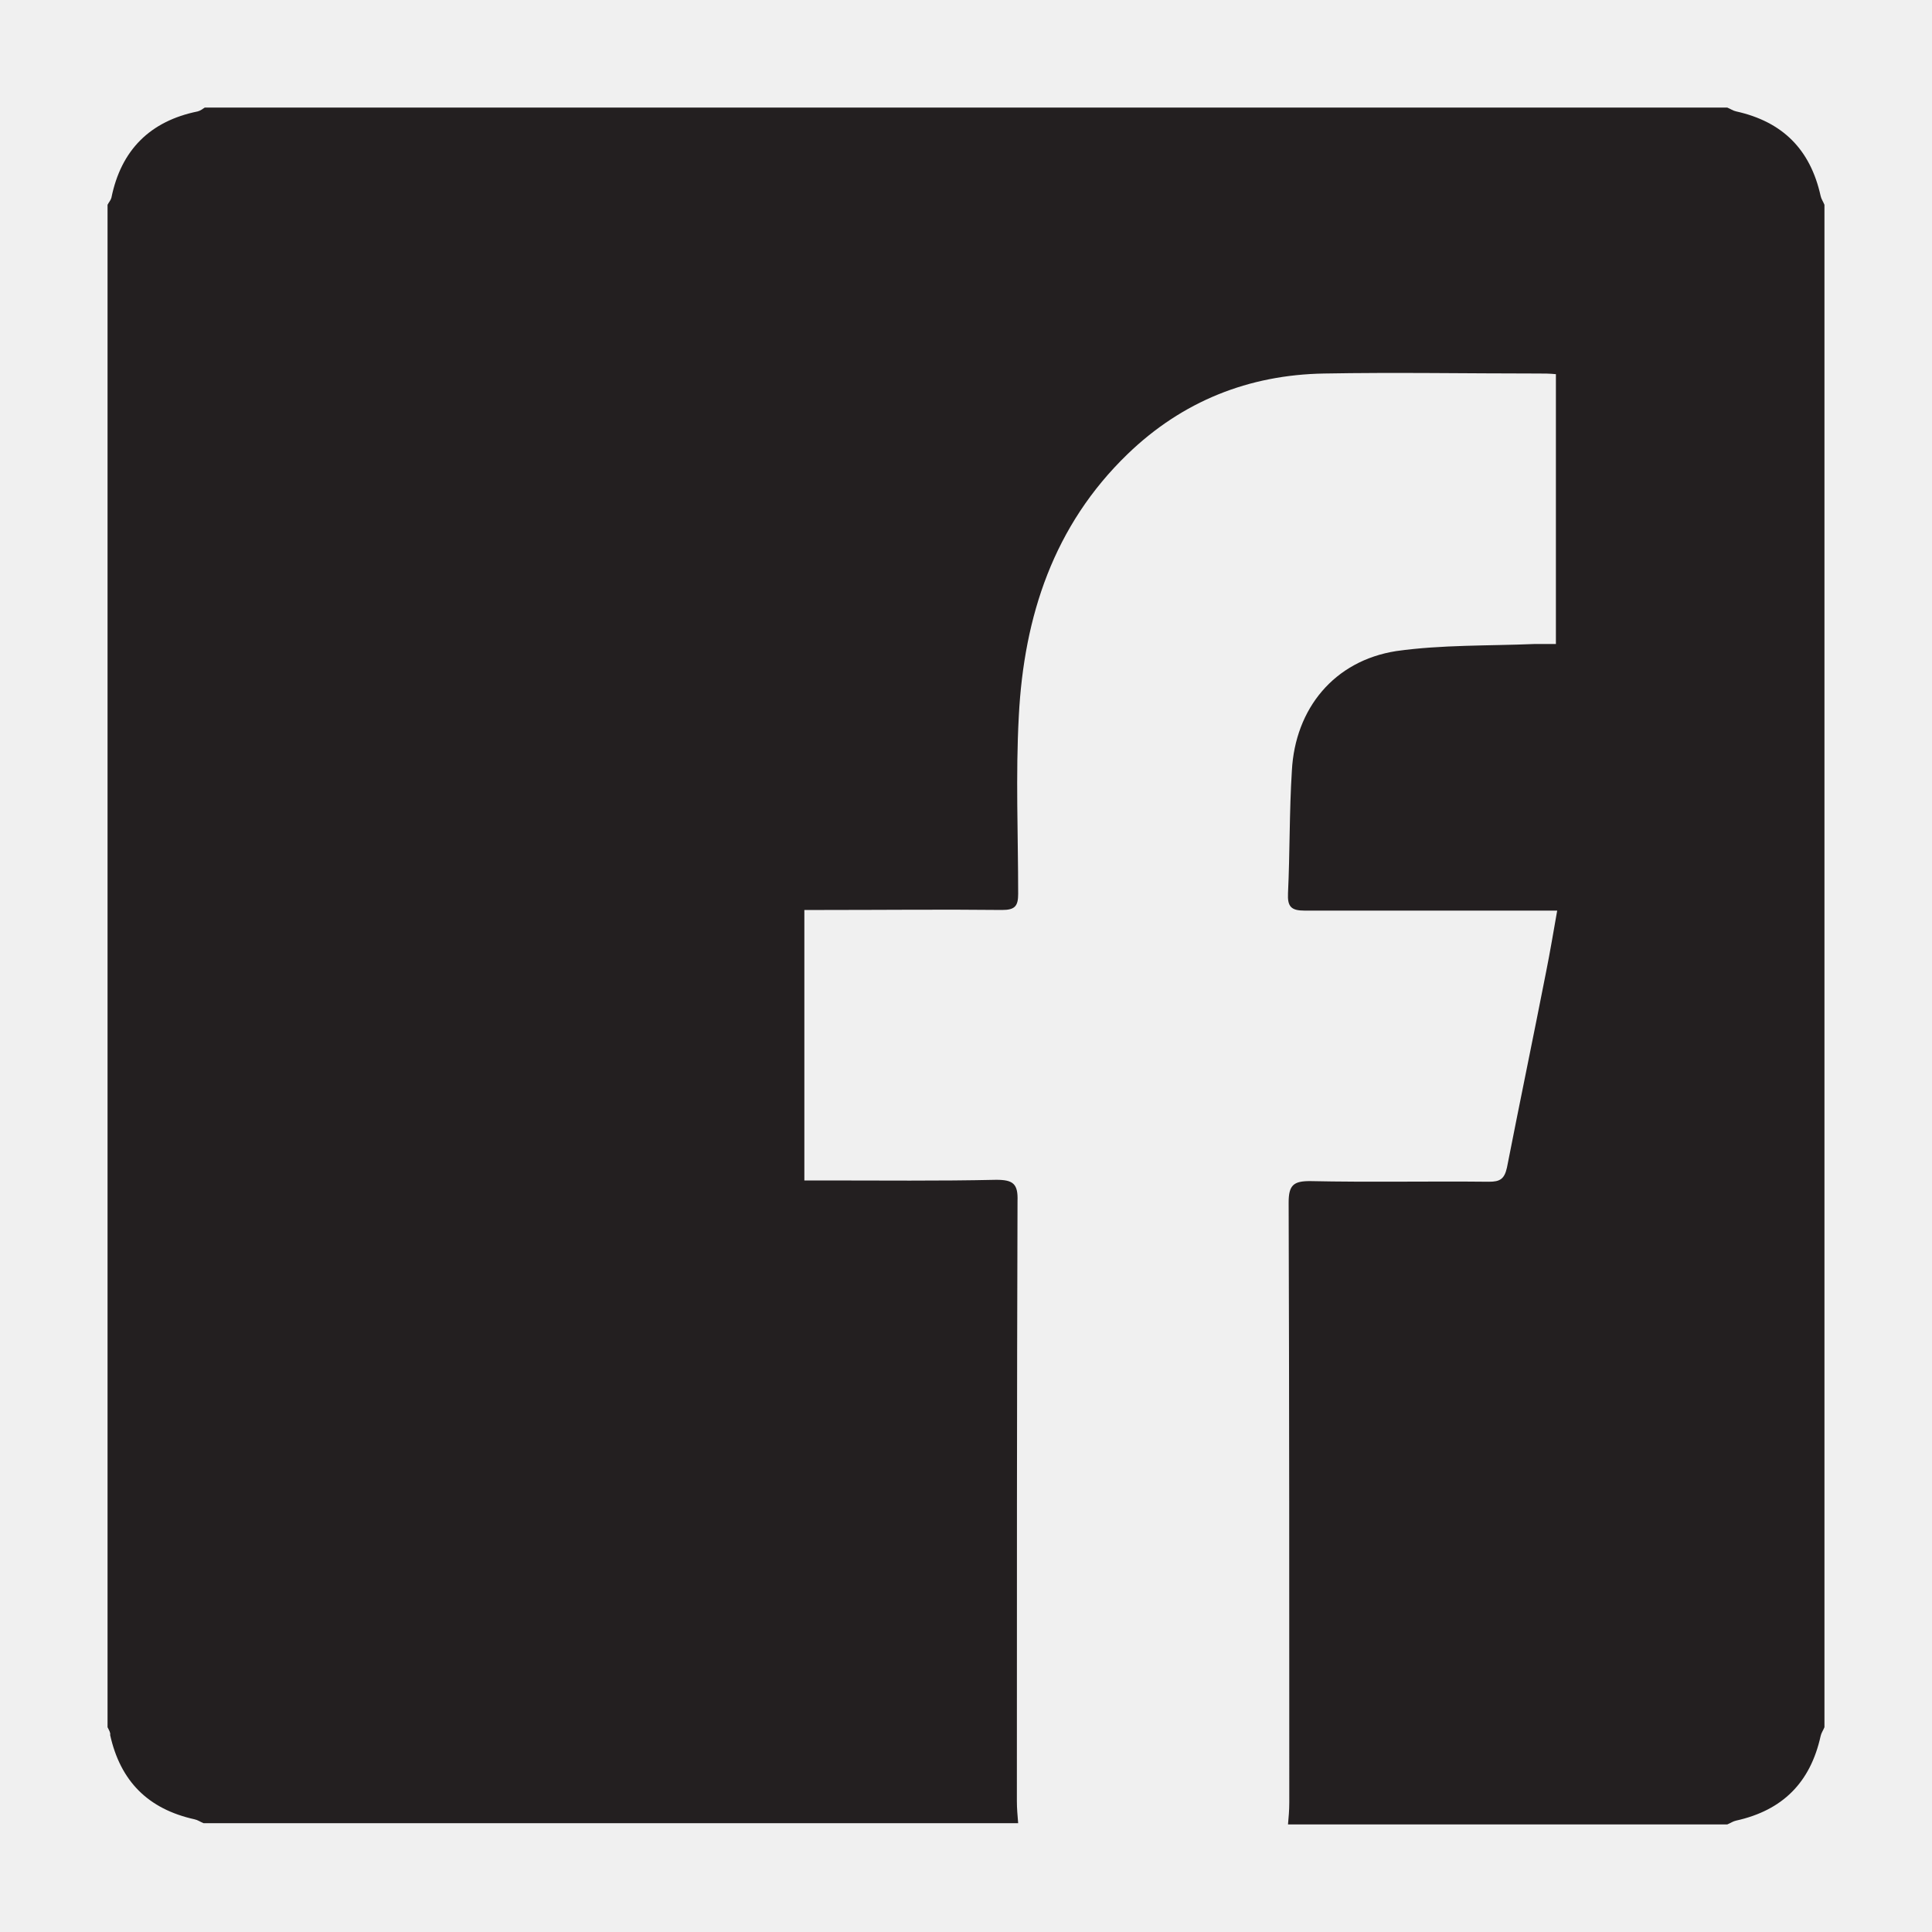
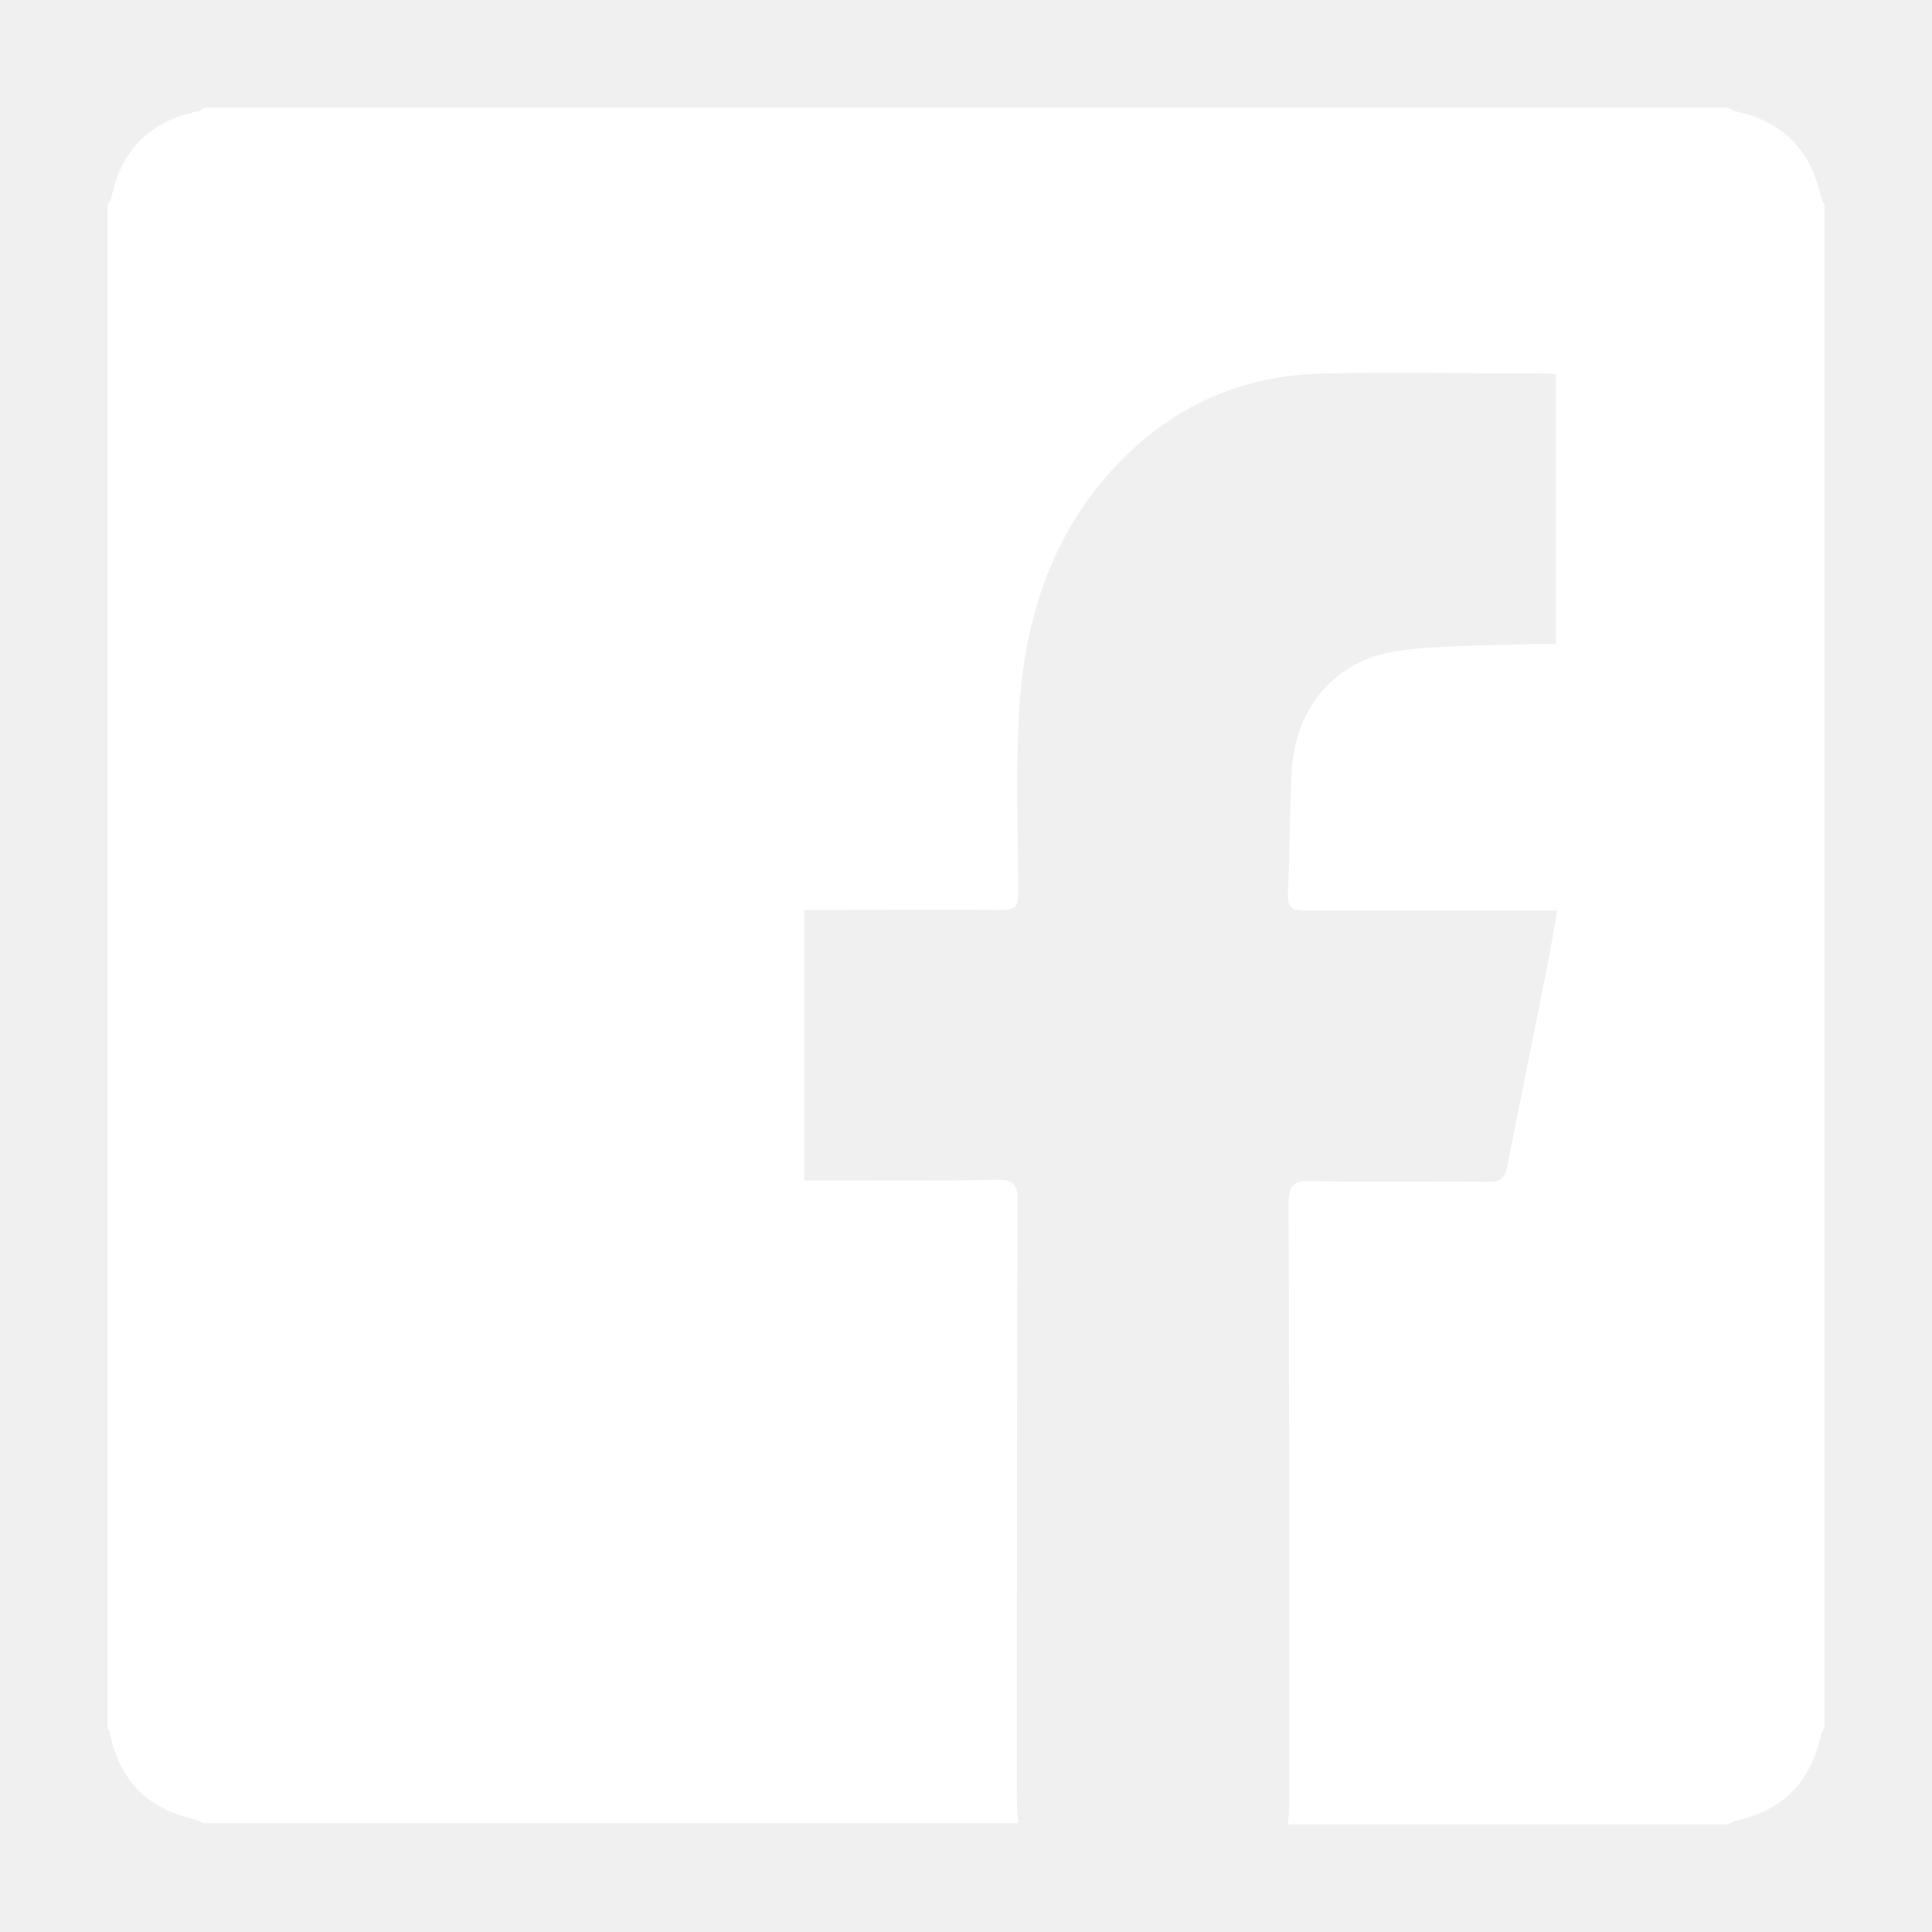
<svg xmlns="http://www.w3.org/2000/svg" version="1.1" id="Layer_1" x="0px" y="0px" viewBox="0 0 300 300" enable-background="new 0 0 300 300" xml:space="preserve">
  <g>
-     <path fill="#231F20" d="M16.7,268.2c0-78.8,0-157.6,0-236.4c0.2-0.4,0.5-0.7,0.6-1.1c1.5-7.4,6-11.9,13.4-13.4   c0.4-0.1,0.8-0.4,1.1-0.6c78.8,0,157.6,0,236.4,0c0.5,0.2,0.9,0.5,1.4,0.6c7.2,1.6,11.5,5.9,13.1,13.1c0.1,0.5,0.4,0.9,0.6,1.4   c0,78.8,0,157.6,0,236.4c-0.2,0.5-0.5,0.9-0.6,1.4c-1.6,7.2-5.9,11.5-13.1,13.1c-0.5,0.1-0.9,0.4-1.4,0.6c-22.7,0-45.5,0-68.2,0   c0.1-1.1,0.2-2.2,0.2-3.4c0-31.1,0-62.1-0.1-93.2c0-2.7,0.8-3.3,3.3-3.3c9.3,0.2,18.6,0,27.8,0.1c1.7,0,2.4-0.4,2.8-2.2   c2-10.2,4.1-20.3,6.1-30.5c0.6-3,1.1-6,1.7-9.4c-1.5,0-2.5,0-3.5,0c-11.9,0-23.8,0-35.7,0c-2.1,0-2.7-0.6-2.6-2.7   c0.3-6.3,0.2-12.7,0.6-19c0.5-9.7,6.6-17.1,16.2-18.6c7.1-1,14.3-0.8,21.5-1.1c1.1,0,2.2,0,3.3,0c0-14.2,0-28,0-41.9   c-1-0.1-1.8-0.1-2.7-0.1c-11.1,0-22.2-0.2-33.3,0c-11.7,0.2-22,4.3-30.5,12.5c-11.5,11.1-16.1,25.2-16.9,40.7   c-0.5,9.2-0.1,18.4-0.1,27.6c0,1.9-0.5,2.5-2.5,2.5c-9.2-0.1-18.4,0-27.6,0c-1,0-2,0-3.1,0c0,14.2,0,28,0,42c1.1,0,2.1,0,3,0   c8.9,0,17.9,0.1,26.8-0.1c2.6,0,3.4,0.6,3.3,3.3c-0.1,31.1-0.1,62.1-0.1,93.2c0,1.1,0.1,2.2,0.2,3.4c-42.2,0-84.3,0-126.5,0   c-0.5-0.2-0.9-0.5-1.4-0.6c-7.2-1.6-11.5-5.9-13.1-13.1C17.2,269.1,16.9,268.6,16.7,268.2z" />
+     <path fill="#FFFFFF" d="M16.7,268.2c0-78.8,0-157.6,0-236.4c0.2-0.4,0.5-0.7,0.6-1.1c1.5-7.4,6-11.9,13.4-13.4   c0.4-0.1,0.8-0.4,1.1-0.6c78.8,0,157.6,0,236.4,0c0.5,0.2,0.9,0.5,1.4,0.6c7.2,1.6,11.5,5.9,13.1,13.1c0.1,0.5,0.4,0.9,0.6,1.4   c0,78.8,0,157.6,0,236.4c-0.2,0.5-0.5,0.9-0.6,1.4c-1.6,7.2-5.9,11.5-13.1,13.1c-0.5,0.1-0.9,0.4-1.4,0.6c-22.7,0-45.5,0-68.2,0   c0.1-1.1,0.2-2.2,0.2-3.4c0-31.1,0-62.1-0.1-93.2c0-2.7,0.8-3.3,3.3-3.3c9.3,0.2,18.6,0,27.8,0.1c1.7,0,2.4-0.4,2.8-2.2   c2-10.2,4.1-20.3,6.1-30.5c0.6-3,1.1-6,1.7-9.4c-1.5,0-2.5,0-3.5,0c-11.9,0-23.8,0-35.7,0c-2.1,0-2.7-0.6-2.6-2.7   c0.3-6.3,0.2-12.7,0.6-19c0.5-9.7,6.6-17.1,16.2-18.6c7.1-1,14.3-0.8,21.5-1.1c1.1,0,2.2,0,3.3,0c0-14.2,0-28,0-41.9   c-1-0.1-1.8-0.1-2.7-0.1c-11.1,0-22.2-0.2-33.3,0c-11.7,0.2-22,4.3-30.5,12.5c-11.5,11.1-16.1,25.2-16.9,40.7   c-0.5,9.2-0.1,18.4-0.1,27.6c0,1.9-0.5,2.5-2.5,2.5c-9.2-0.1-18.4,0-27.6,0c-1,0-2,0-3.1,0c0,14.2,0,28,0,42c1.1,0,2.1,0,3,0   c8.9,0,17.9,0.1,26.8-0.1c2.6,0,3.4,0.6,3.3,3.3c-0.1,31.1-0.1,62.1-0.1,93.2c0,1.1,0.1,2.2,0.2,3.4c-42.2,0-84.3,0-126.5,0   c-0.5-0.2-0.9-0.5-1.4-0.6c-7.2-1.6-11.5-5.9-13.1-13.1C17.2,269.1,16.9,268.6,16.7,268.2z" />
  </g>
</svg>
